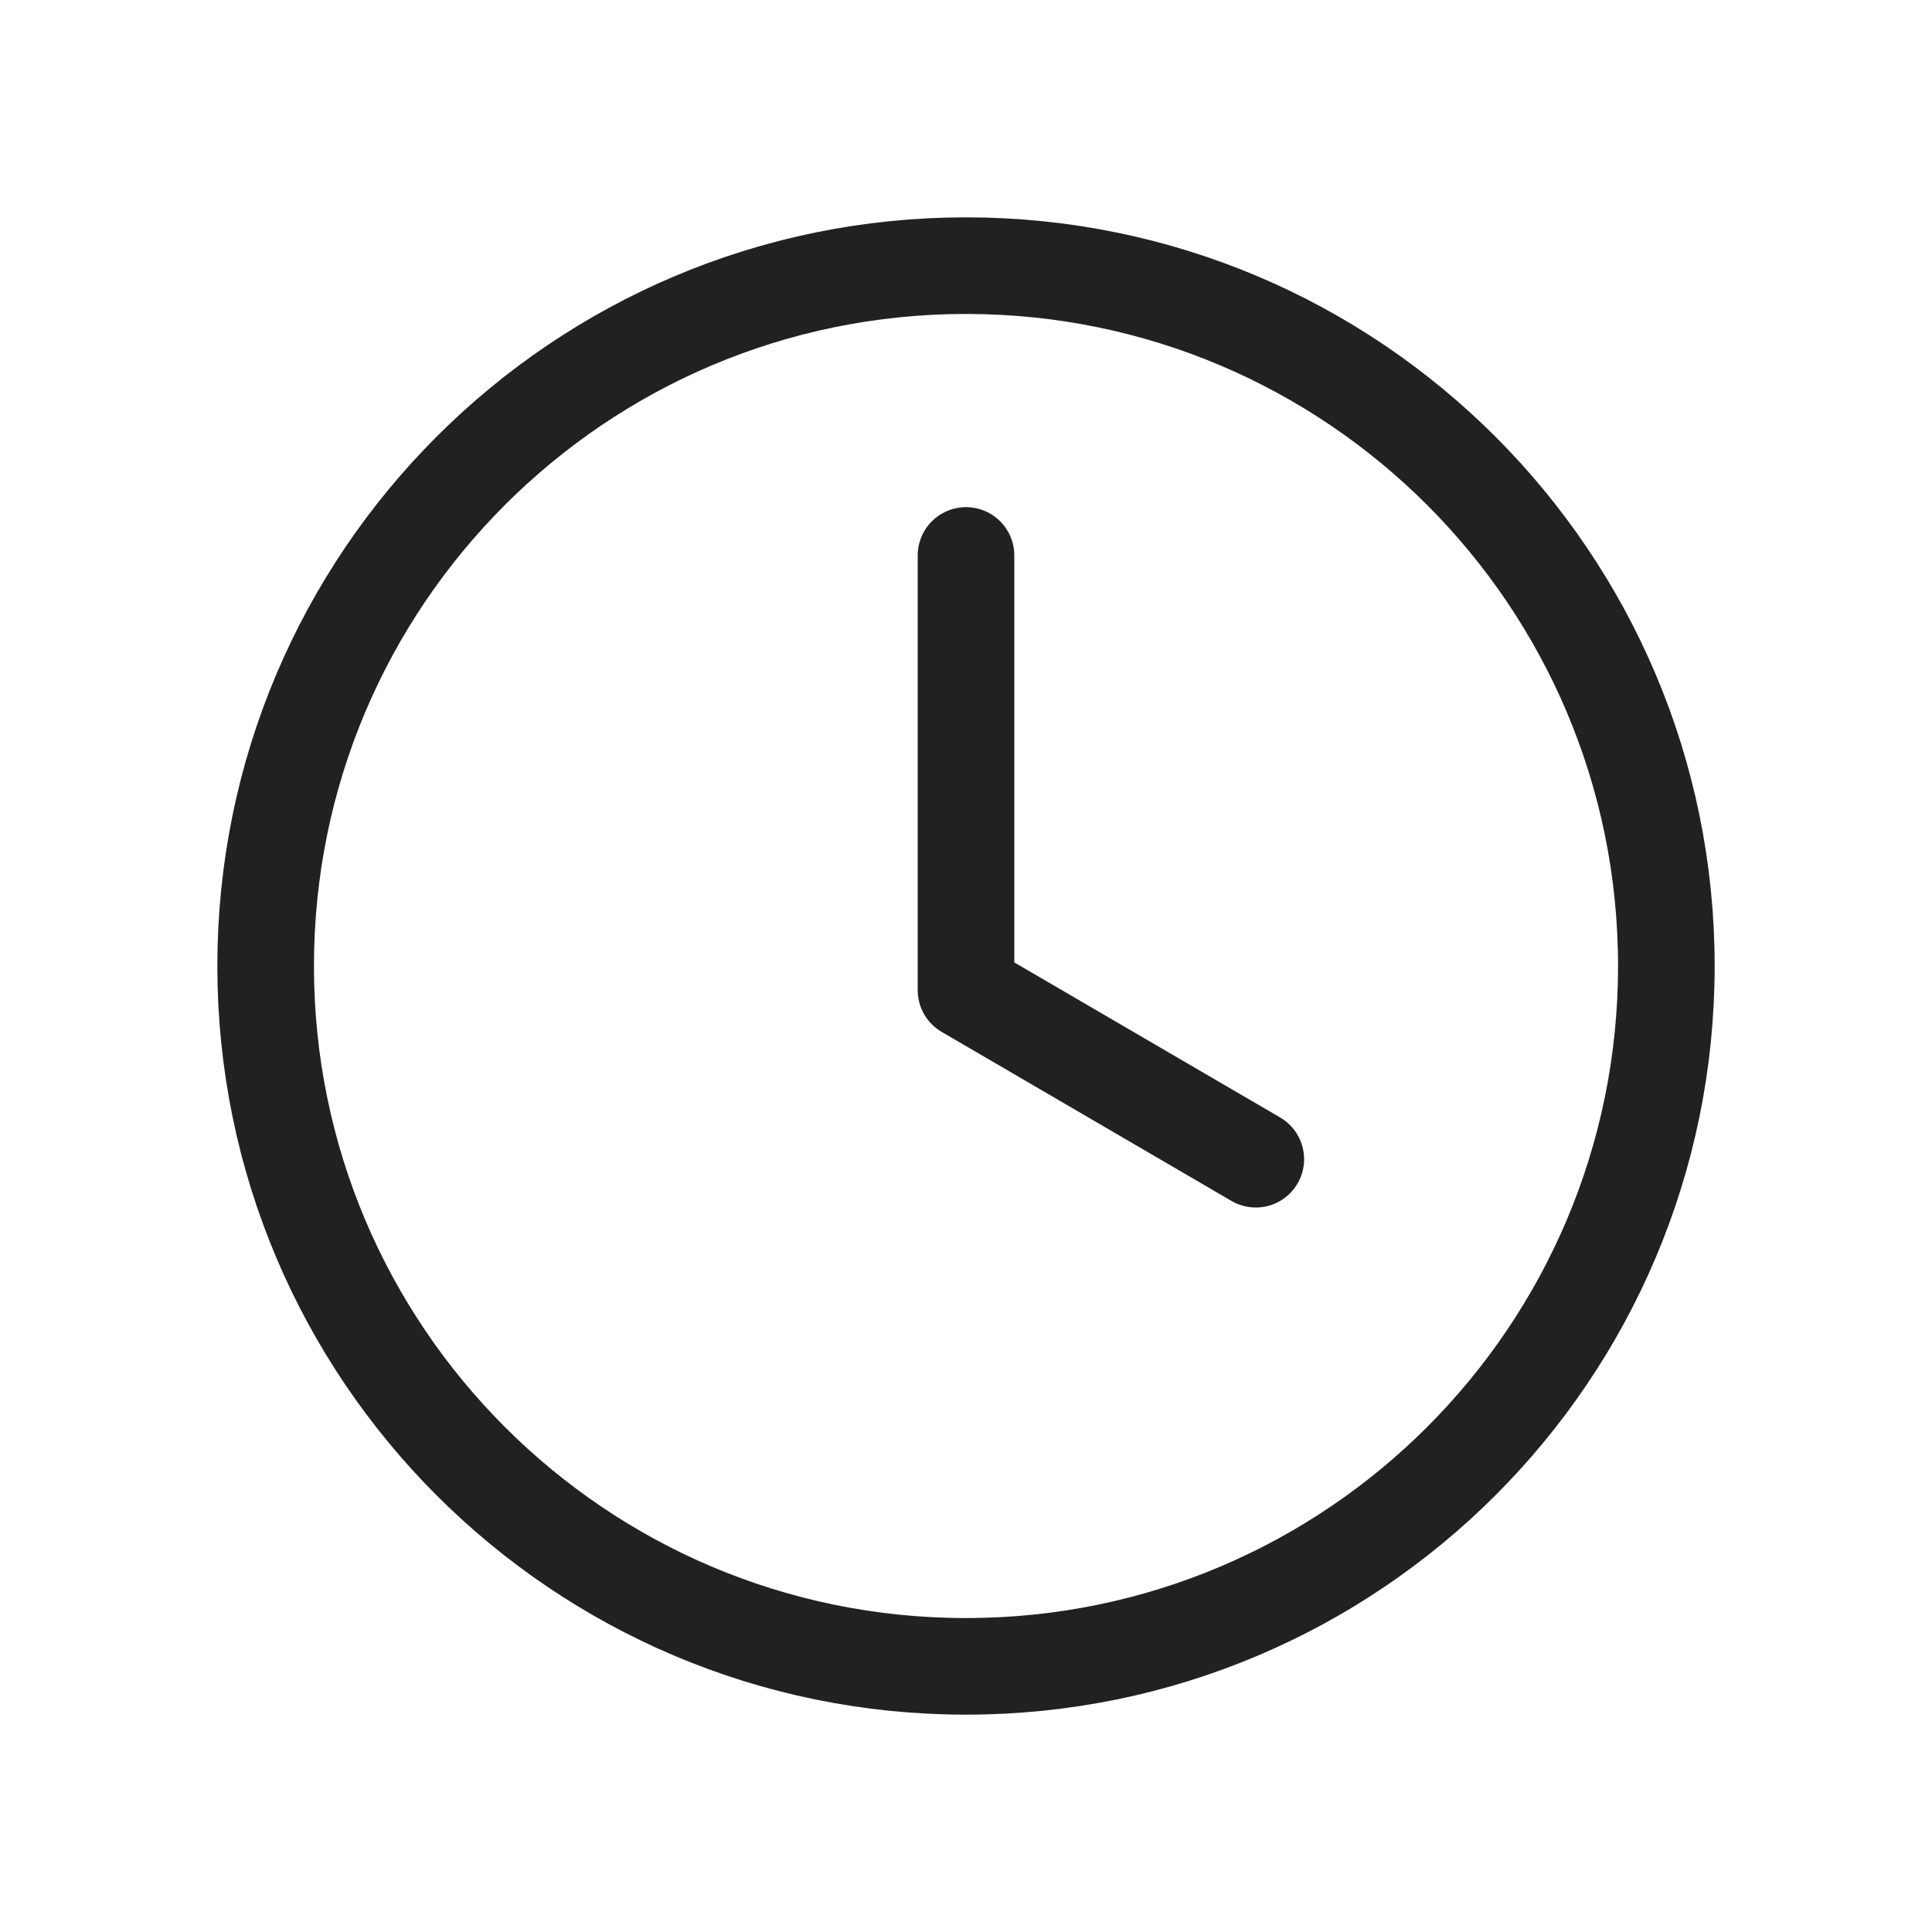
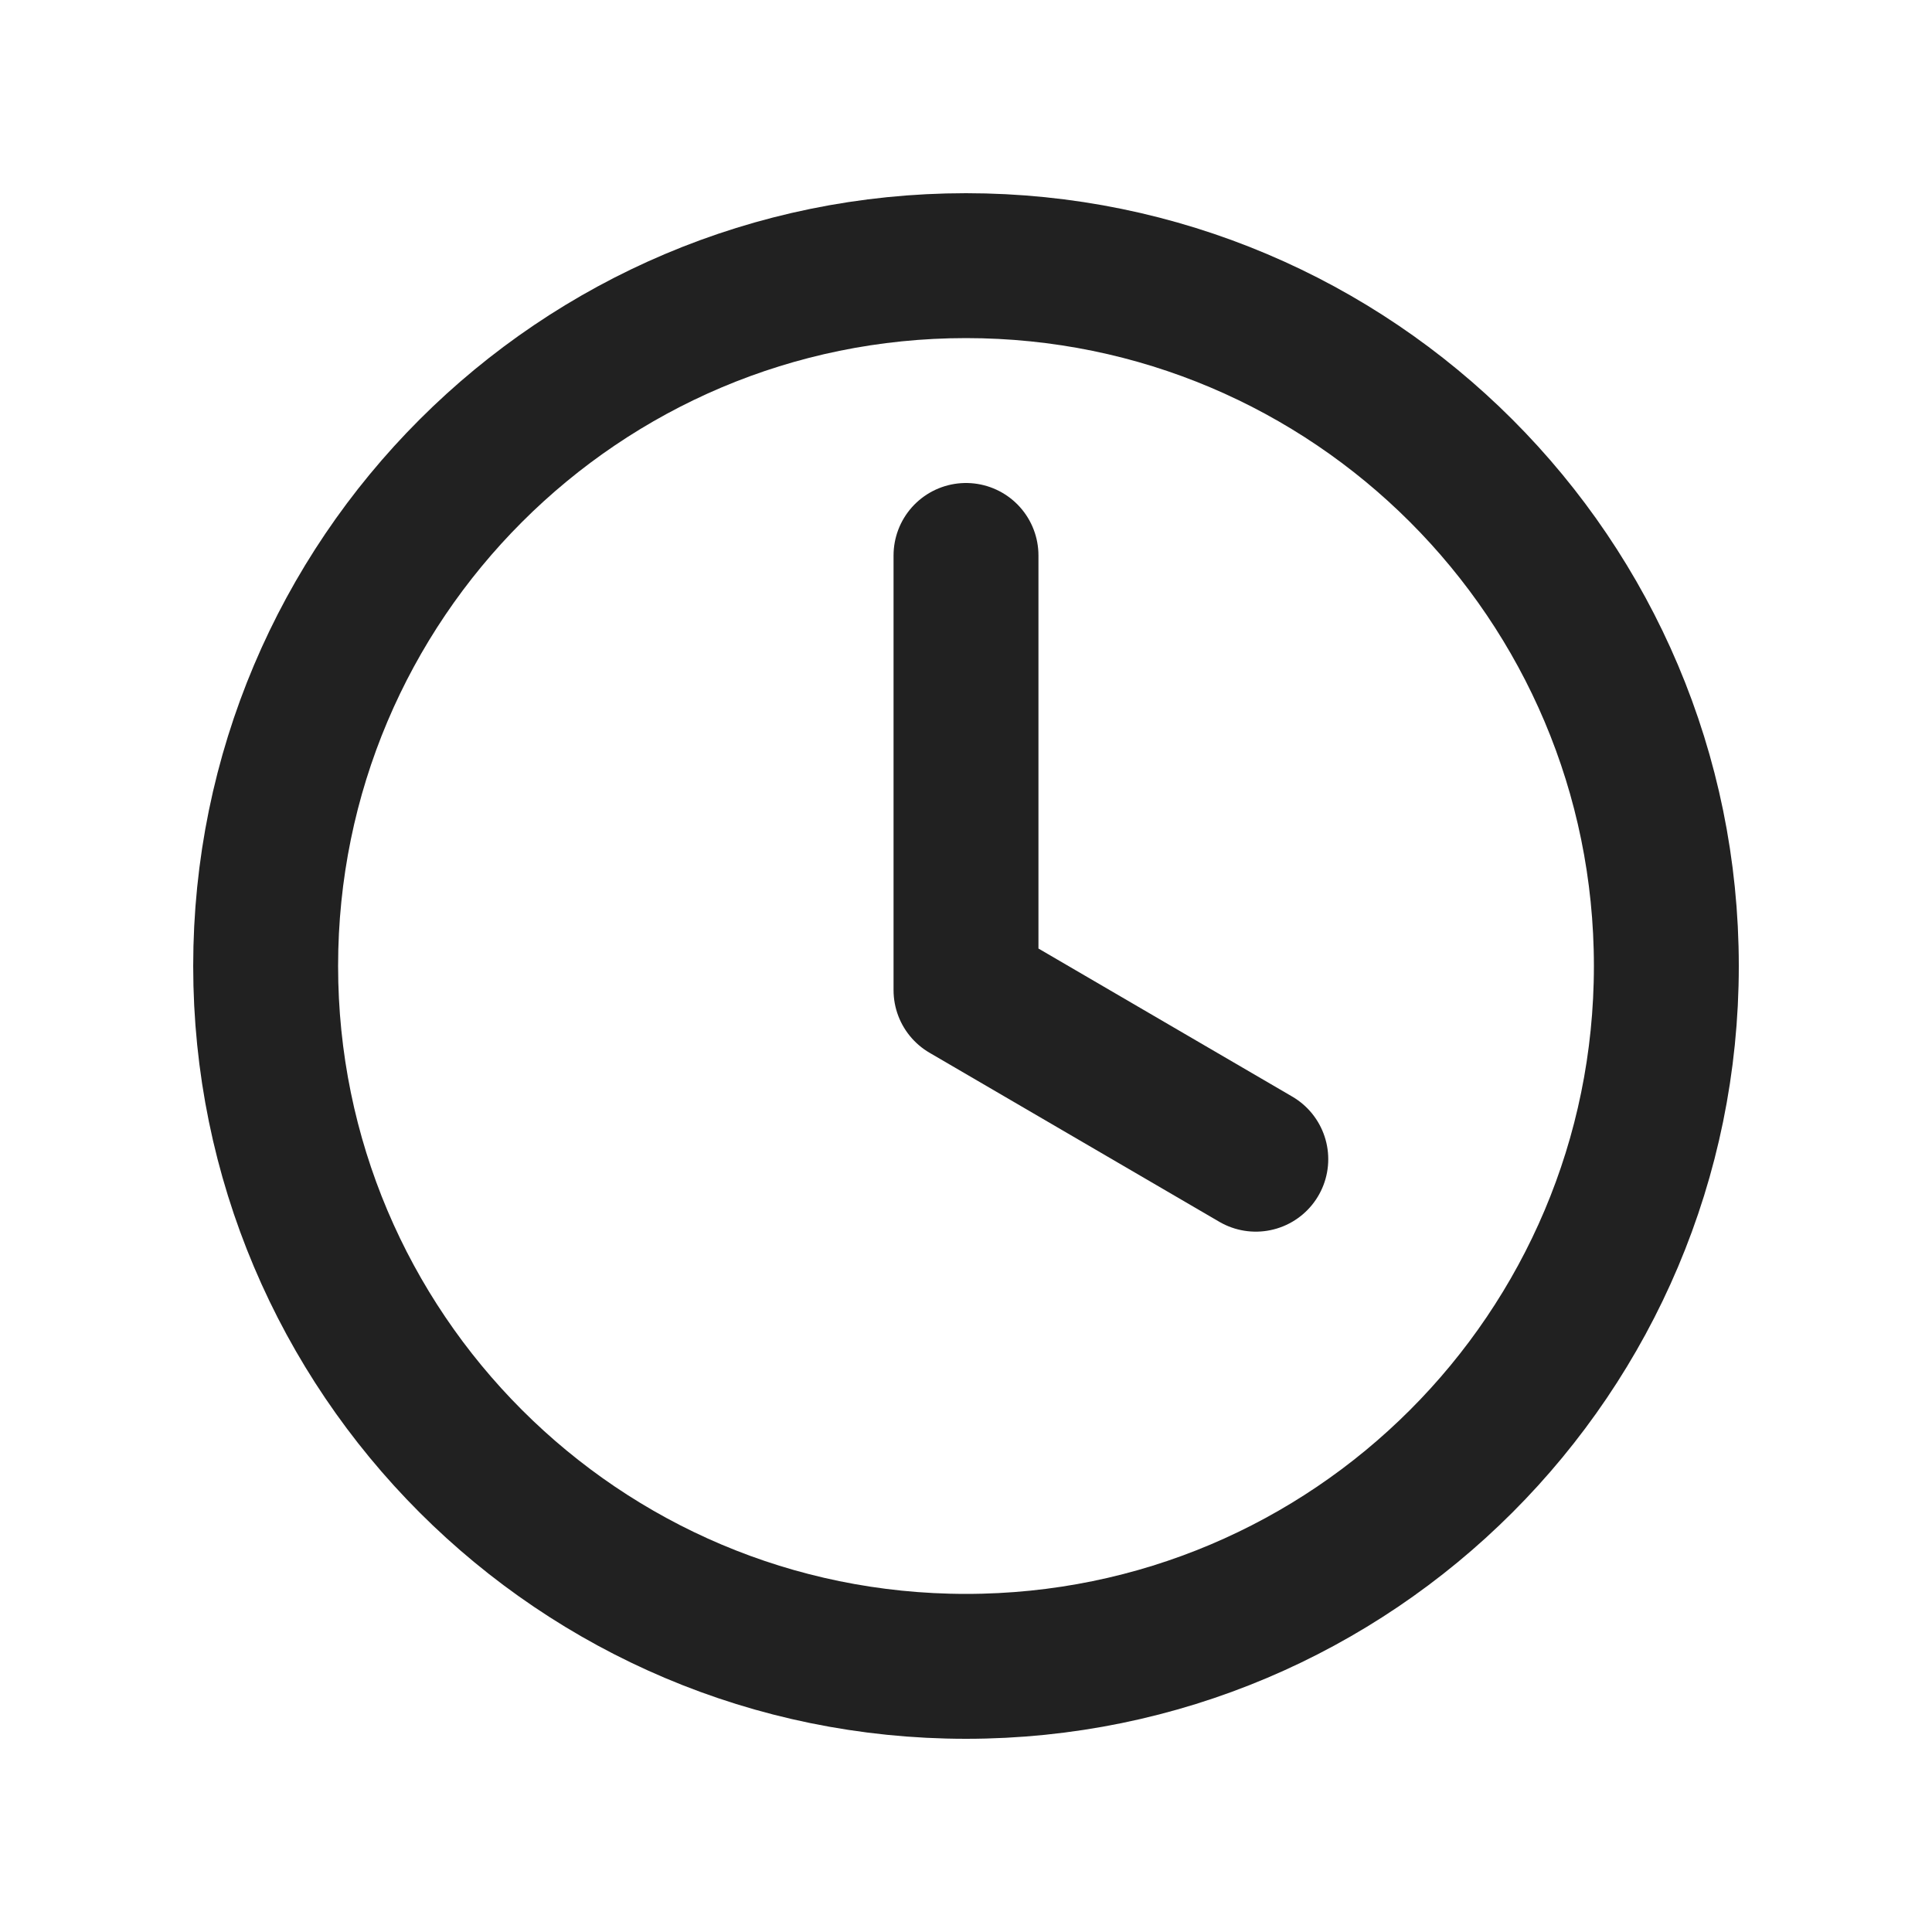
<svg xmlns="http://www.w3.org/2000/svg" width="20" height="20" viewBox="0 0 20 20" fill="none">
-   <g stroke="#212121" stroke-width="1" stroke-linecap="round" stroke-linejoin="round" vector-effect="non-scaling-stroke">
+   <g stroke="#212121" stroke-width="1.5" stroke-linecap="round" stroke-linejoin="round" vector-effect="non-scaling-stroke">
    <circle cx="10" cy="10" r="7.25" />
    <path d="M10 5.75V10.25L13 12" />
  </g>
</svg>
